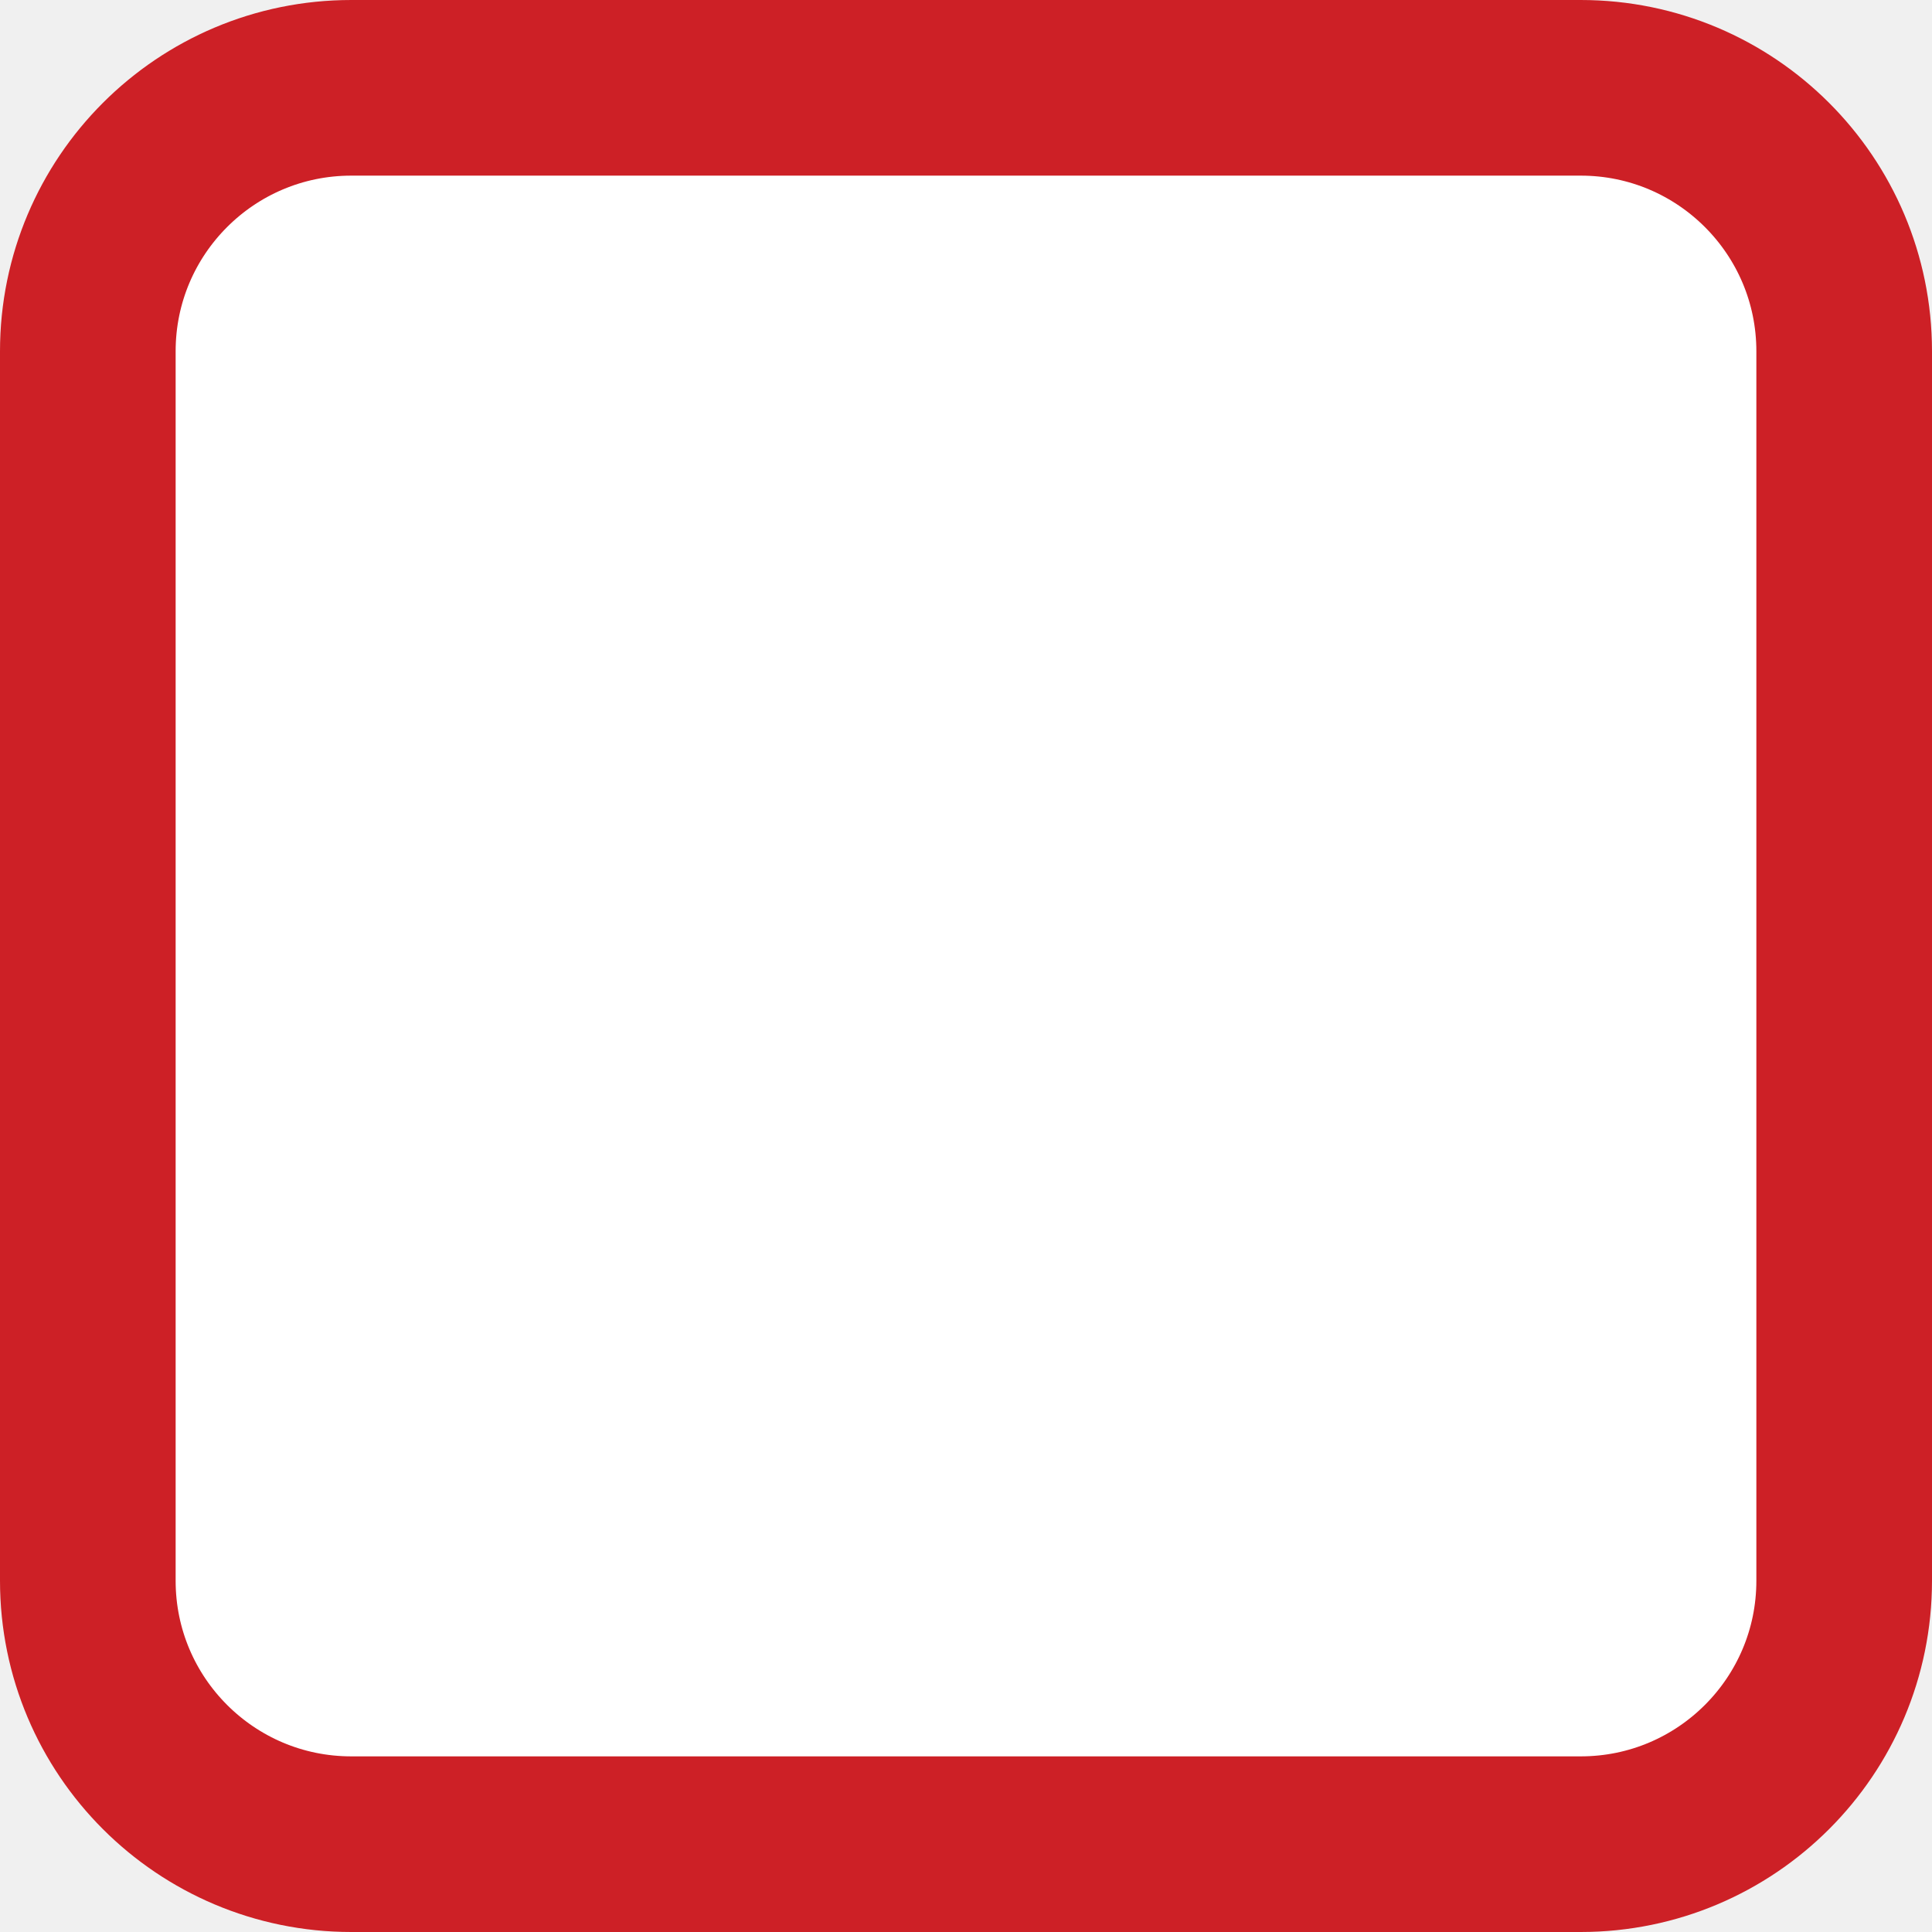
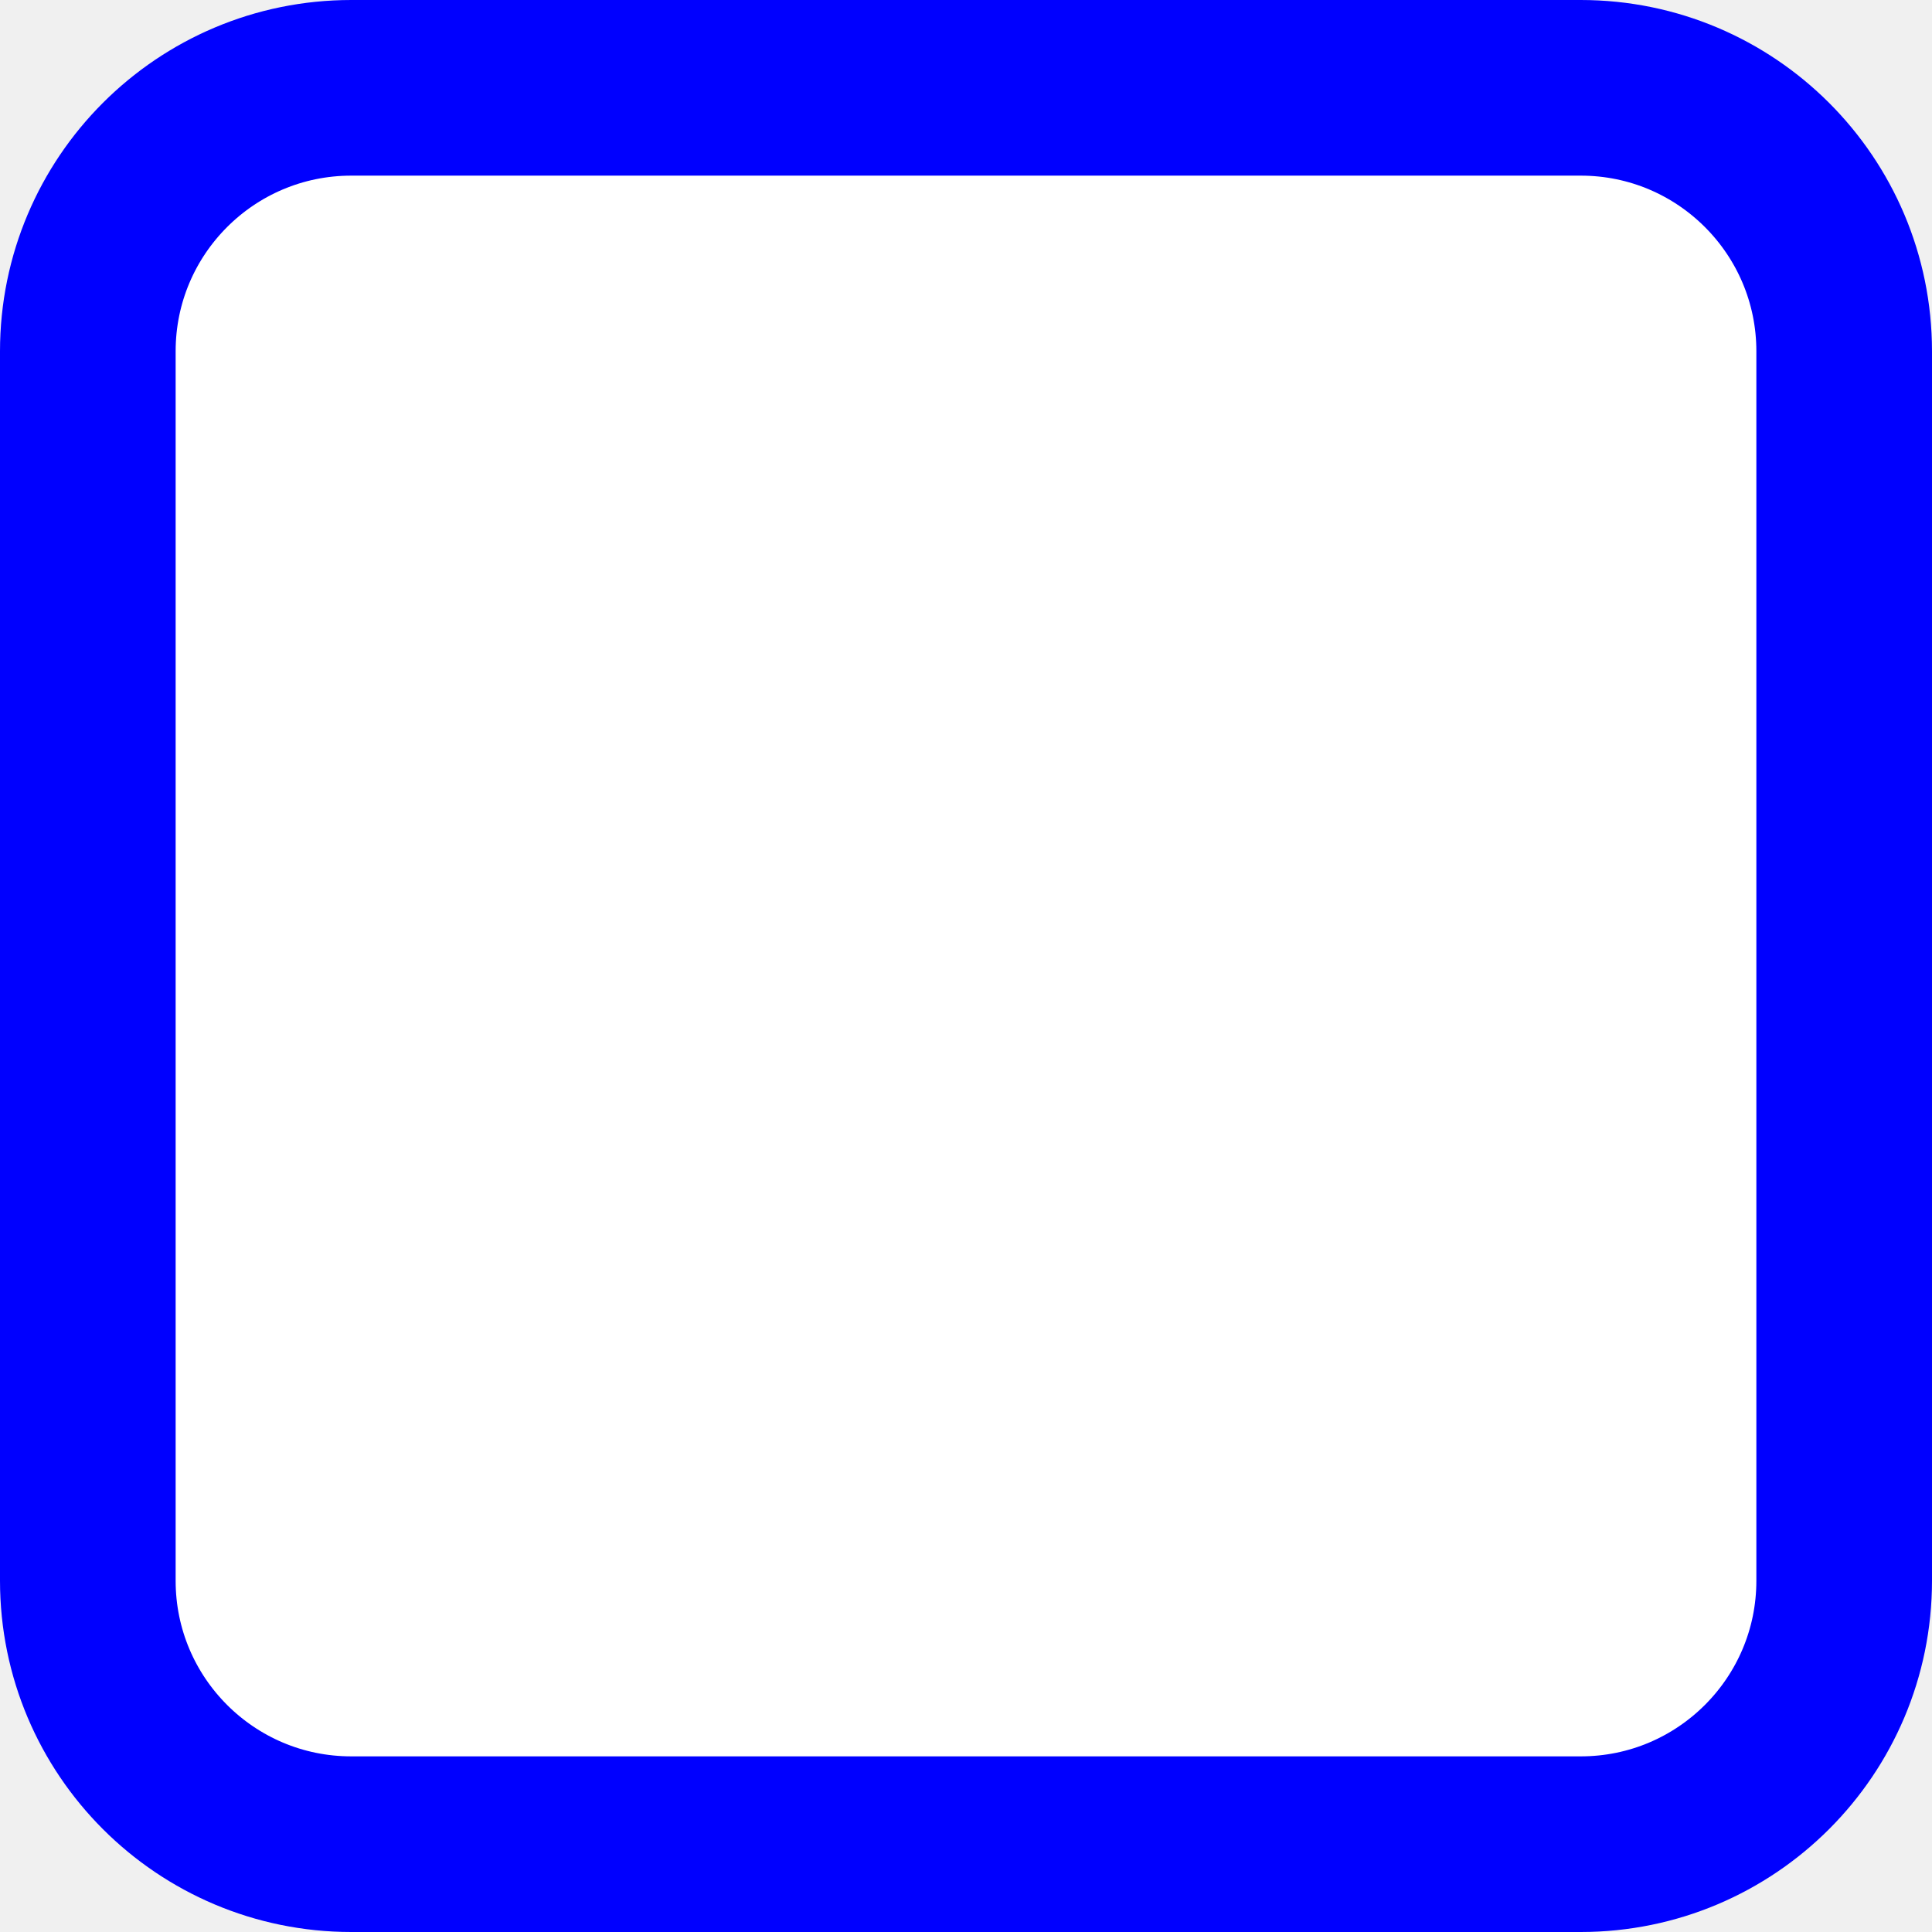
<svg xmlns="http://www.w3.org/2000/svg" width="22px" height="22px" viewBox="0 0 22 22" version="1.1">
  <g id="Styles" stroke="#00F" stroke-width="1" fill="#000" fill-rule="evenodd">
-     <g id="8-Form-Controls" transform="translate(-45, -370)" fill="#FFFFFF" stroke="#CD2026" stroke-width="2">
+     <g id="8-Form-Controls" transform="translate(-45, -370)" fill="#FFFFFF" stroke="#00F" stroke-width="2">
      <g id="Form-elements-/-checkbox-/-Error" transform="translate(45, 370)">
        <rect id="Container" x="1" y="1" width="20" height="20" rx="3" />
      </g>
    </g>
  </g>
</svg>
